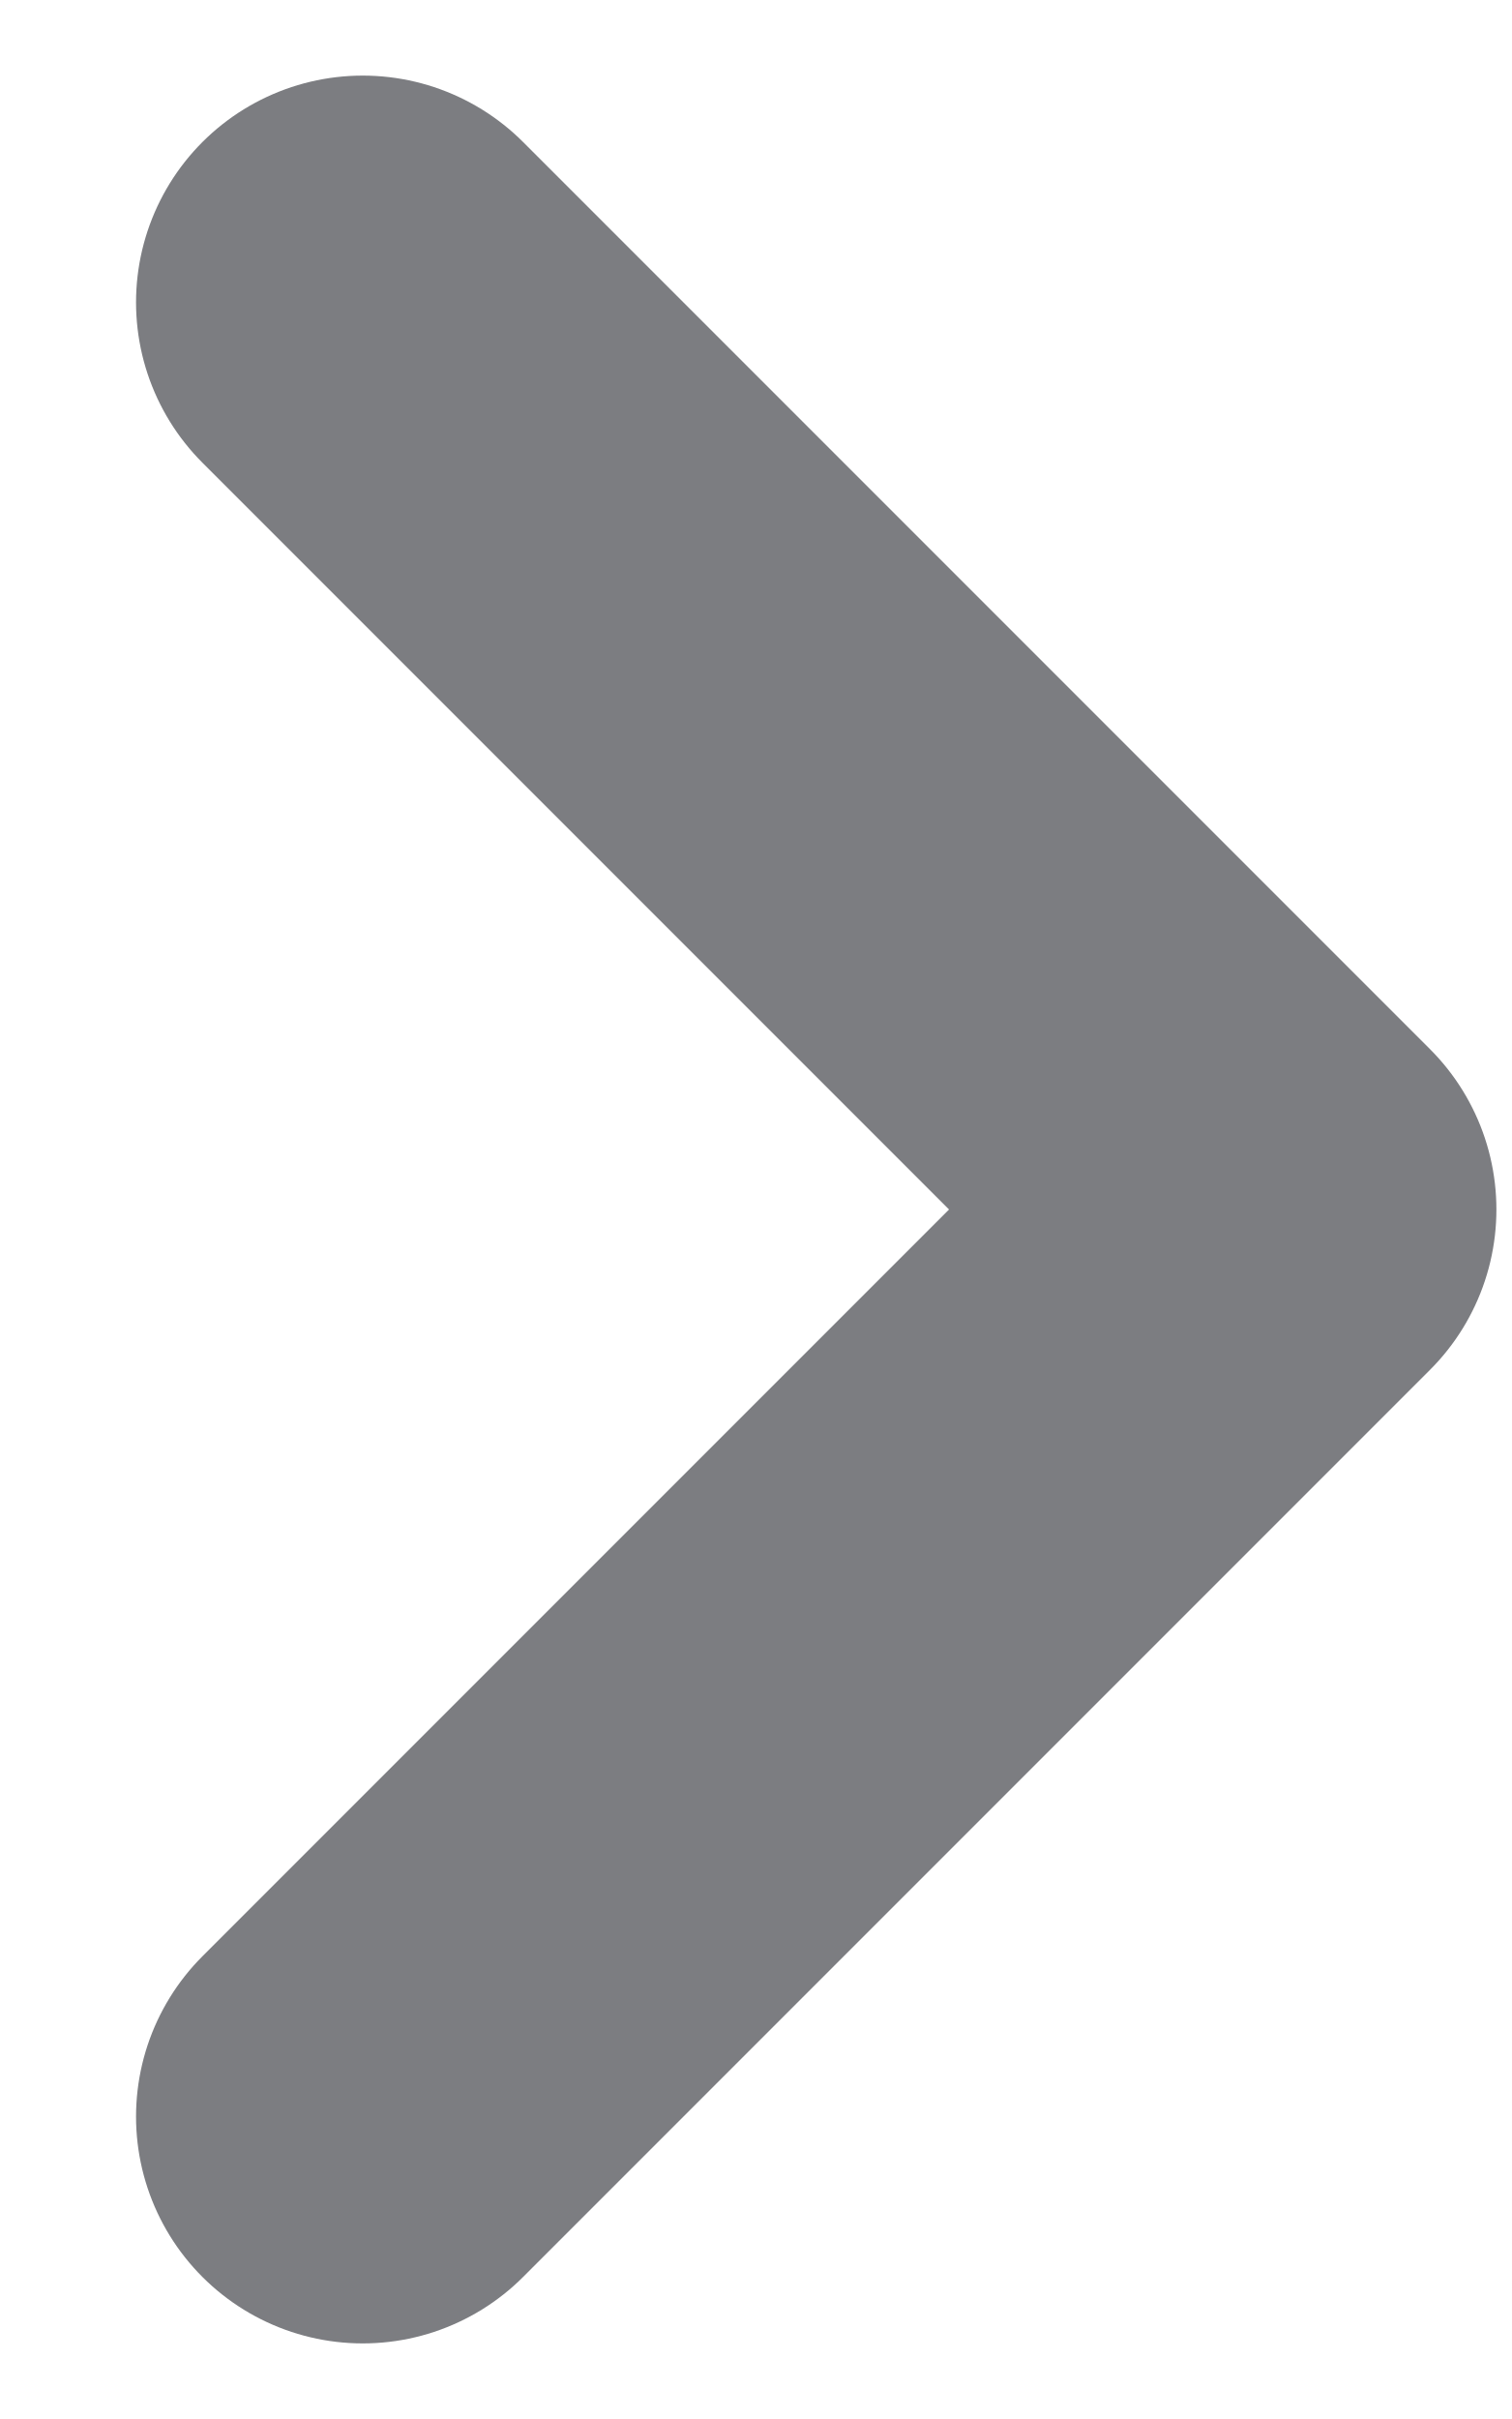
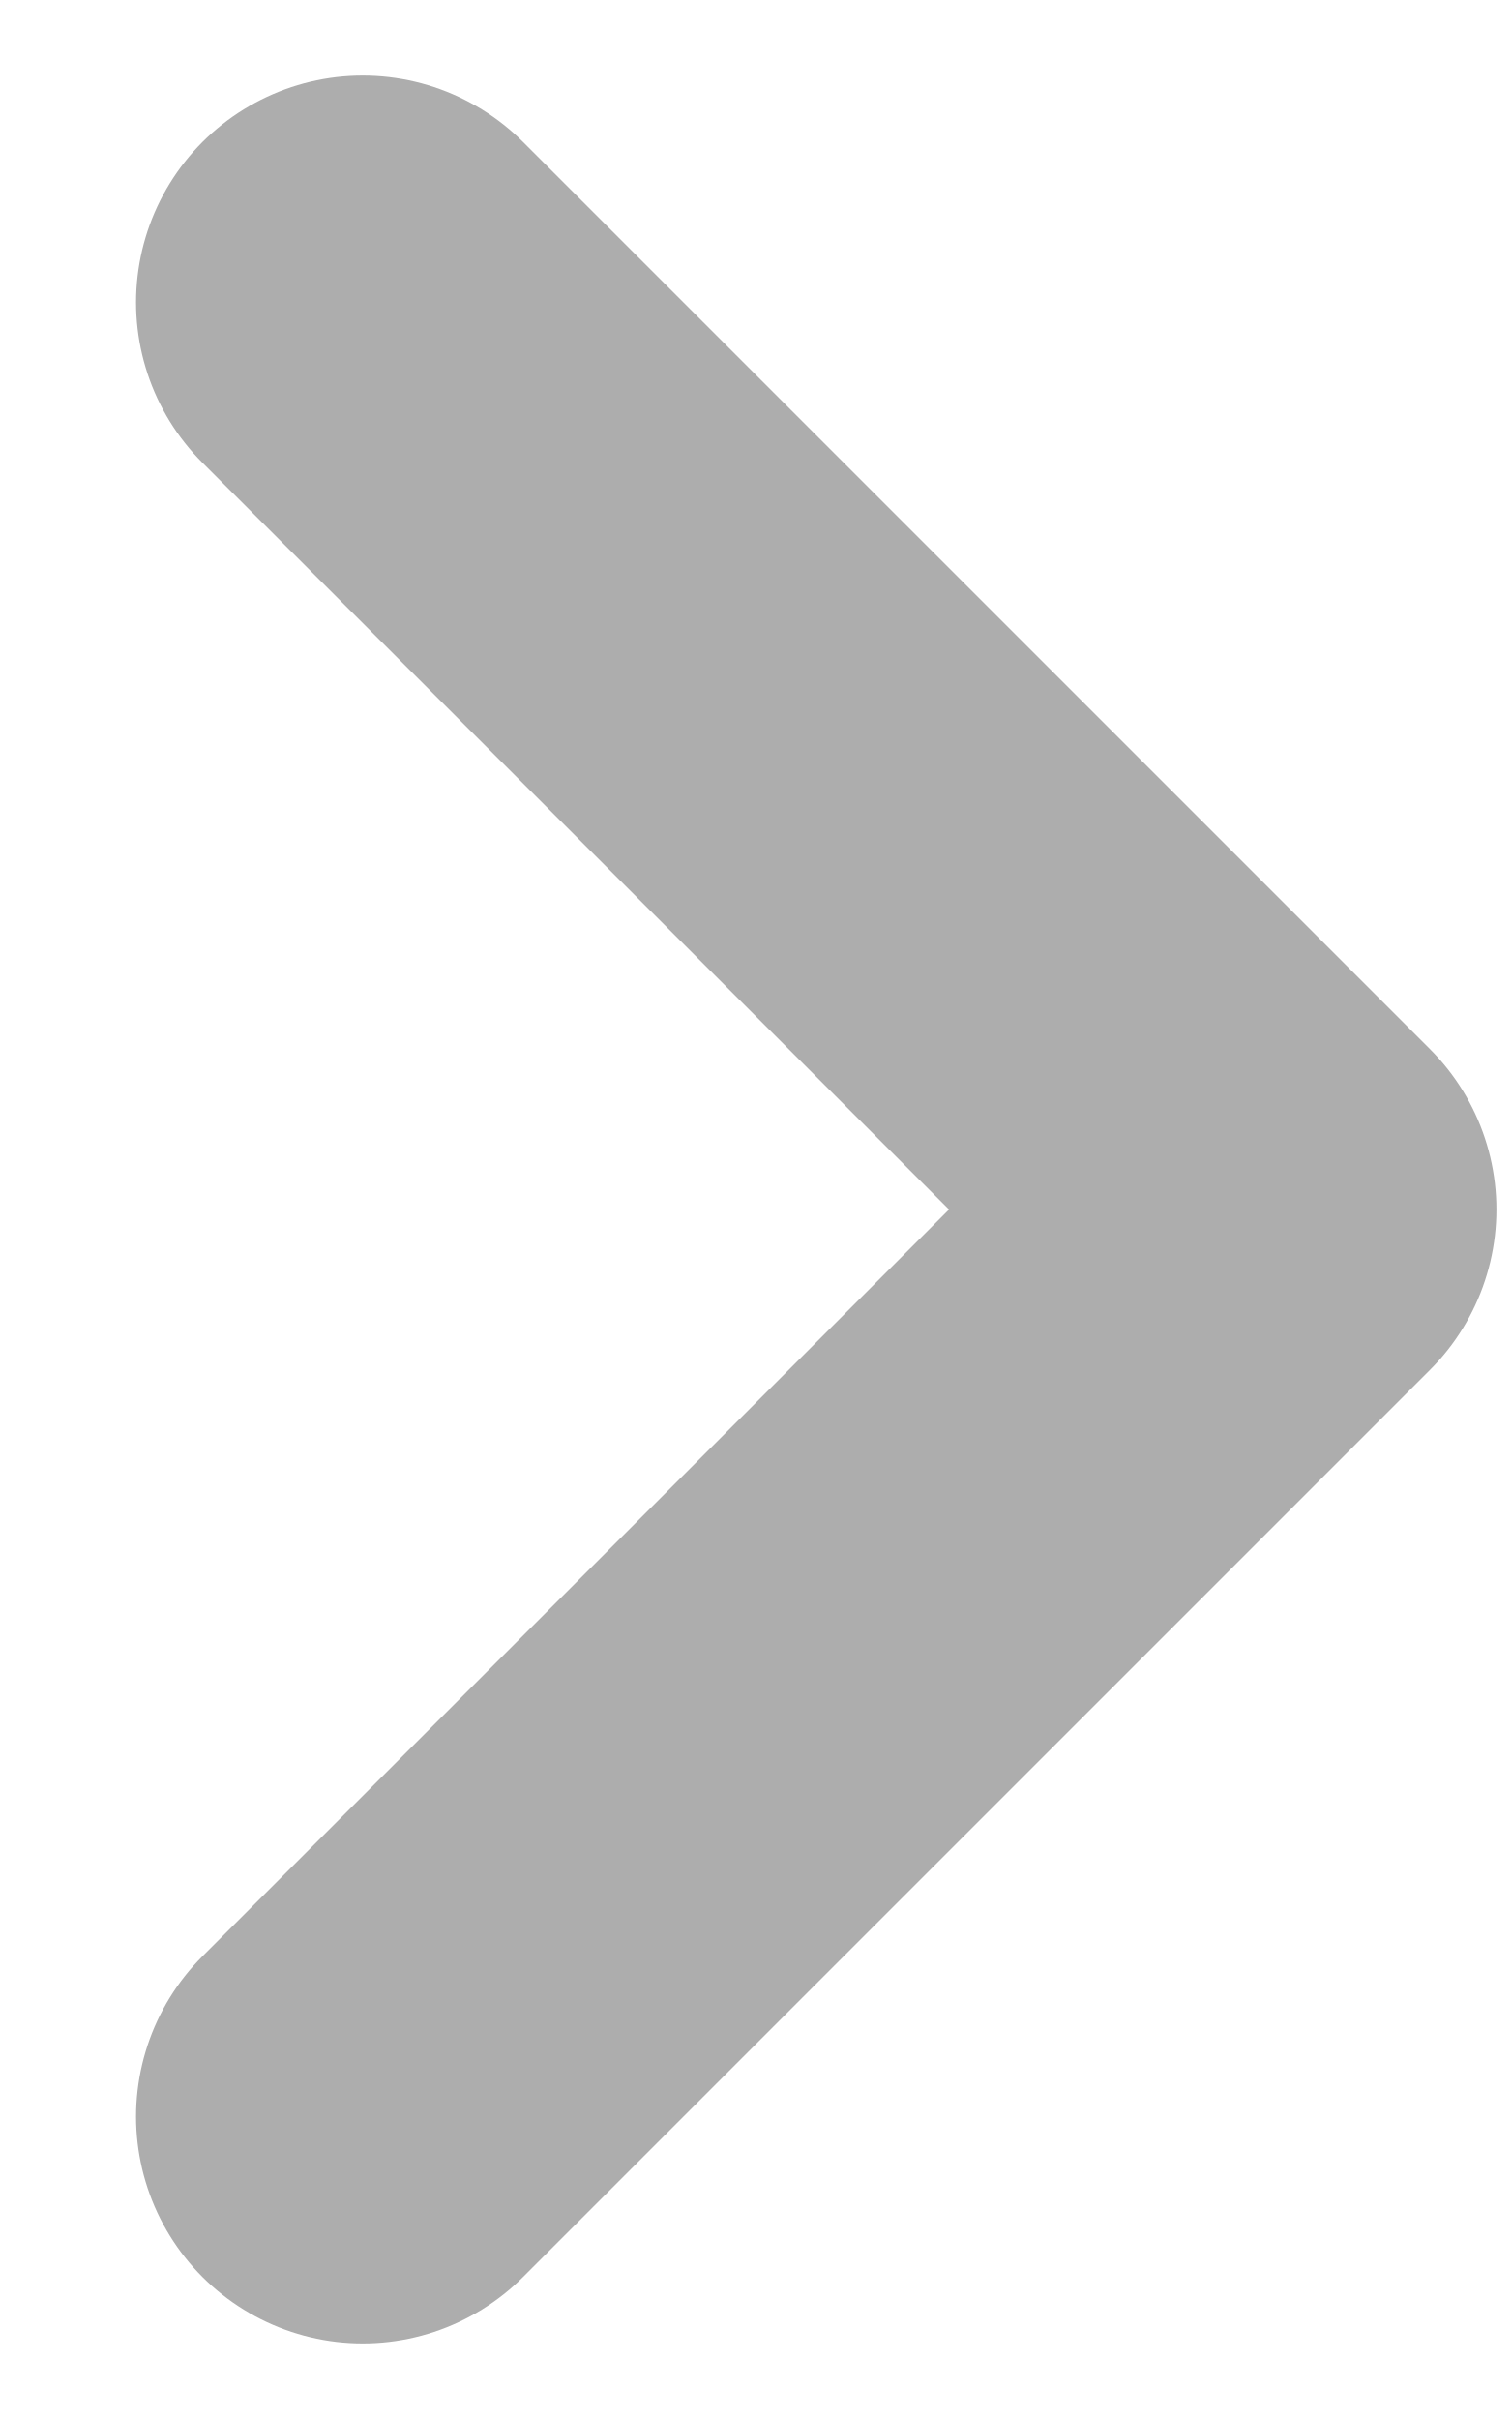
<svg xmlns="http://www.w3.org/2000/svg" width="5" height="8" viewBox="0 0 5 8" fill="none">
-   <path d="M1.2 7L4.2 4L1.2 1" stroke="#7C7D81" stroke-width="1.5" stroke-linecap="round" stroke-linejoin="round" />
+   <path d="M1.2 7L4.2 4L1.2 1" stroke="#adadad" stroke-width="1.5" stroke-linecap="round" stroke-linejoin="round" />
</svg>
